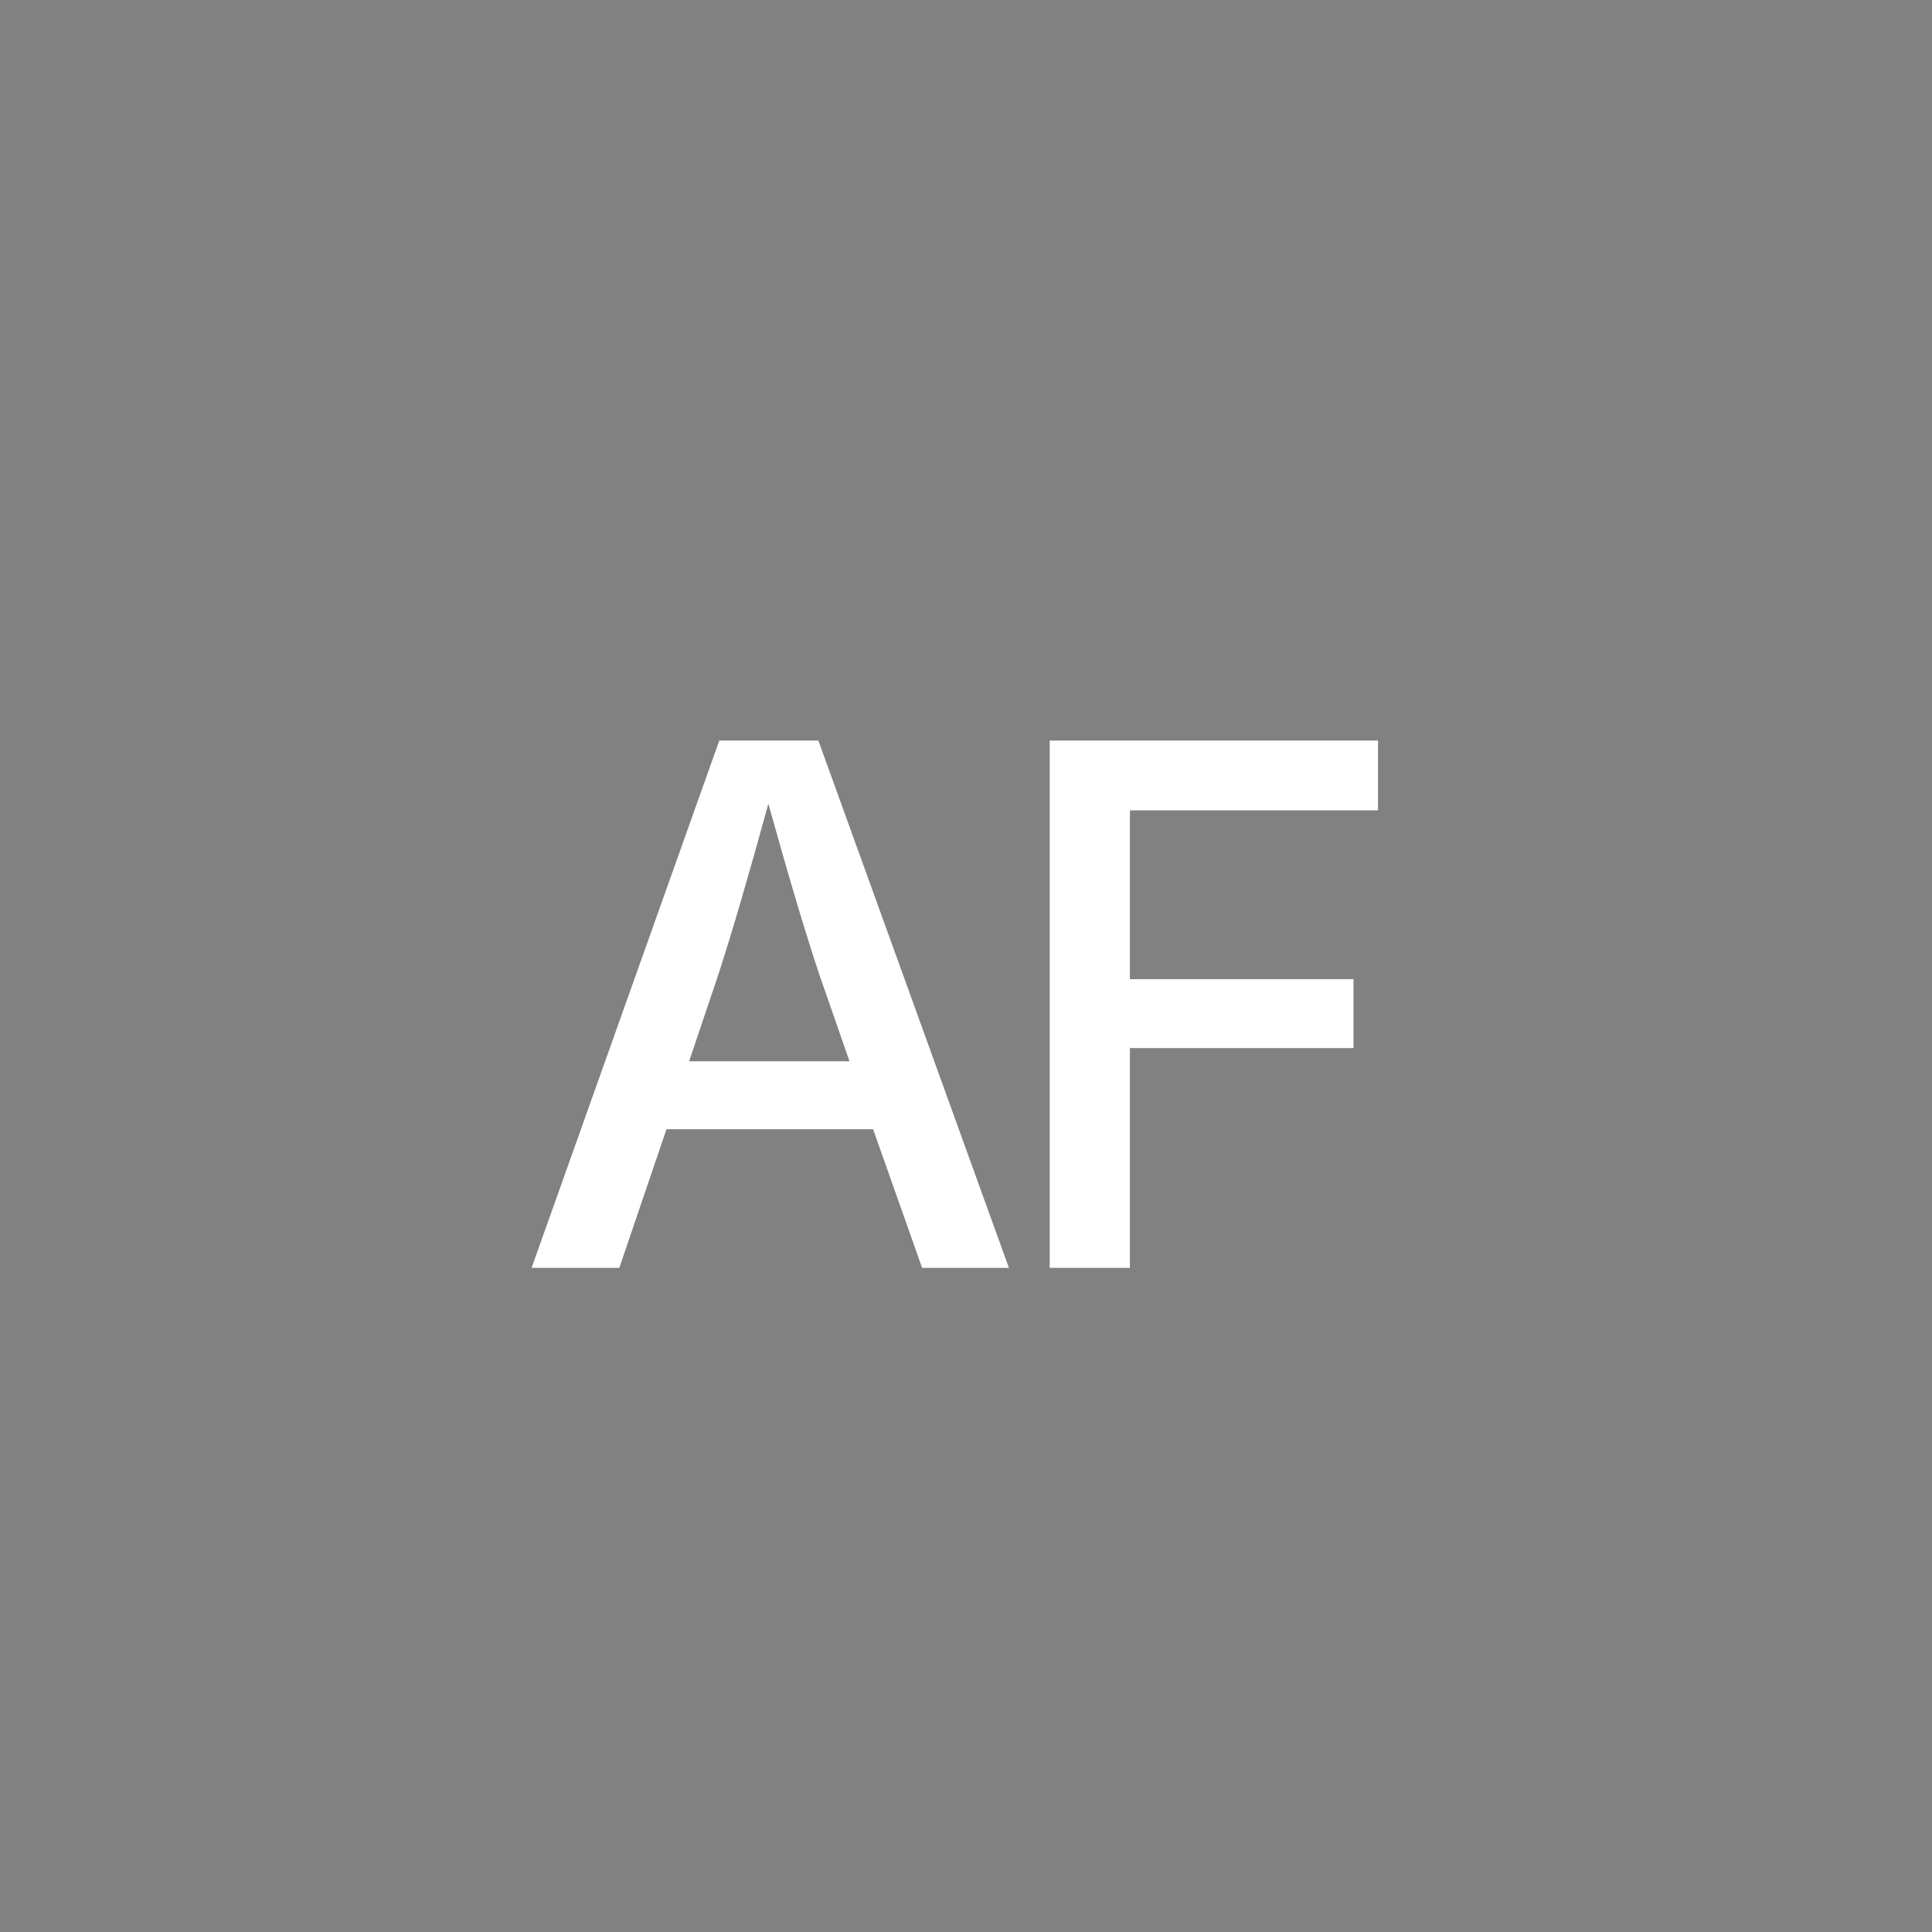
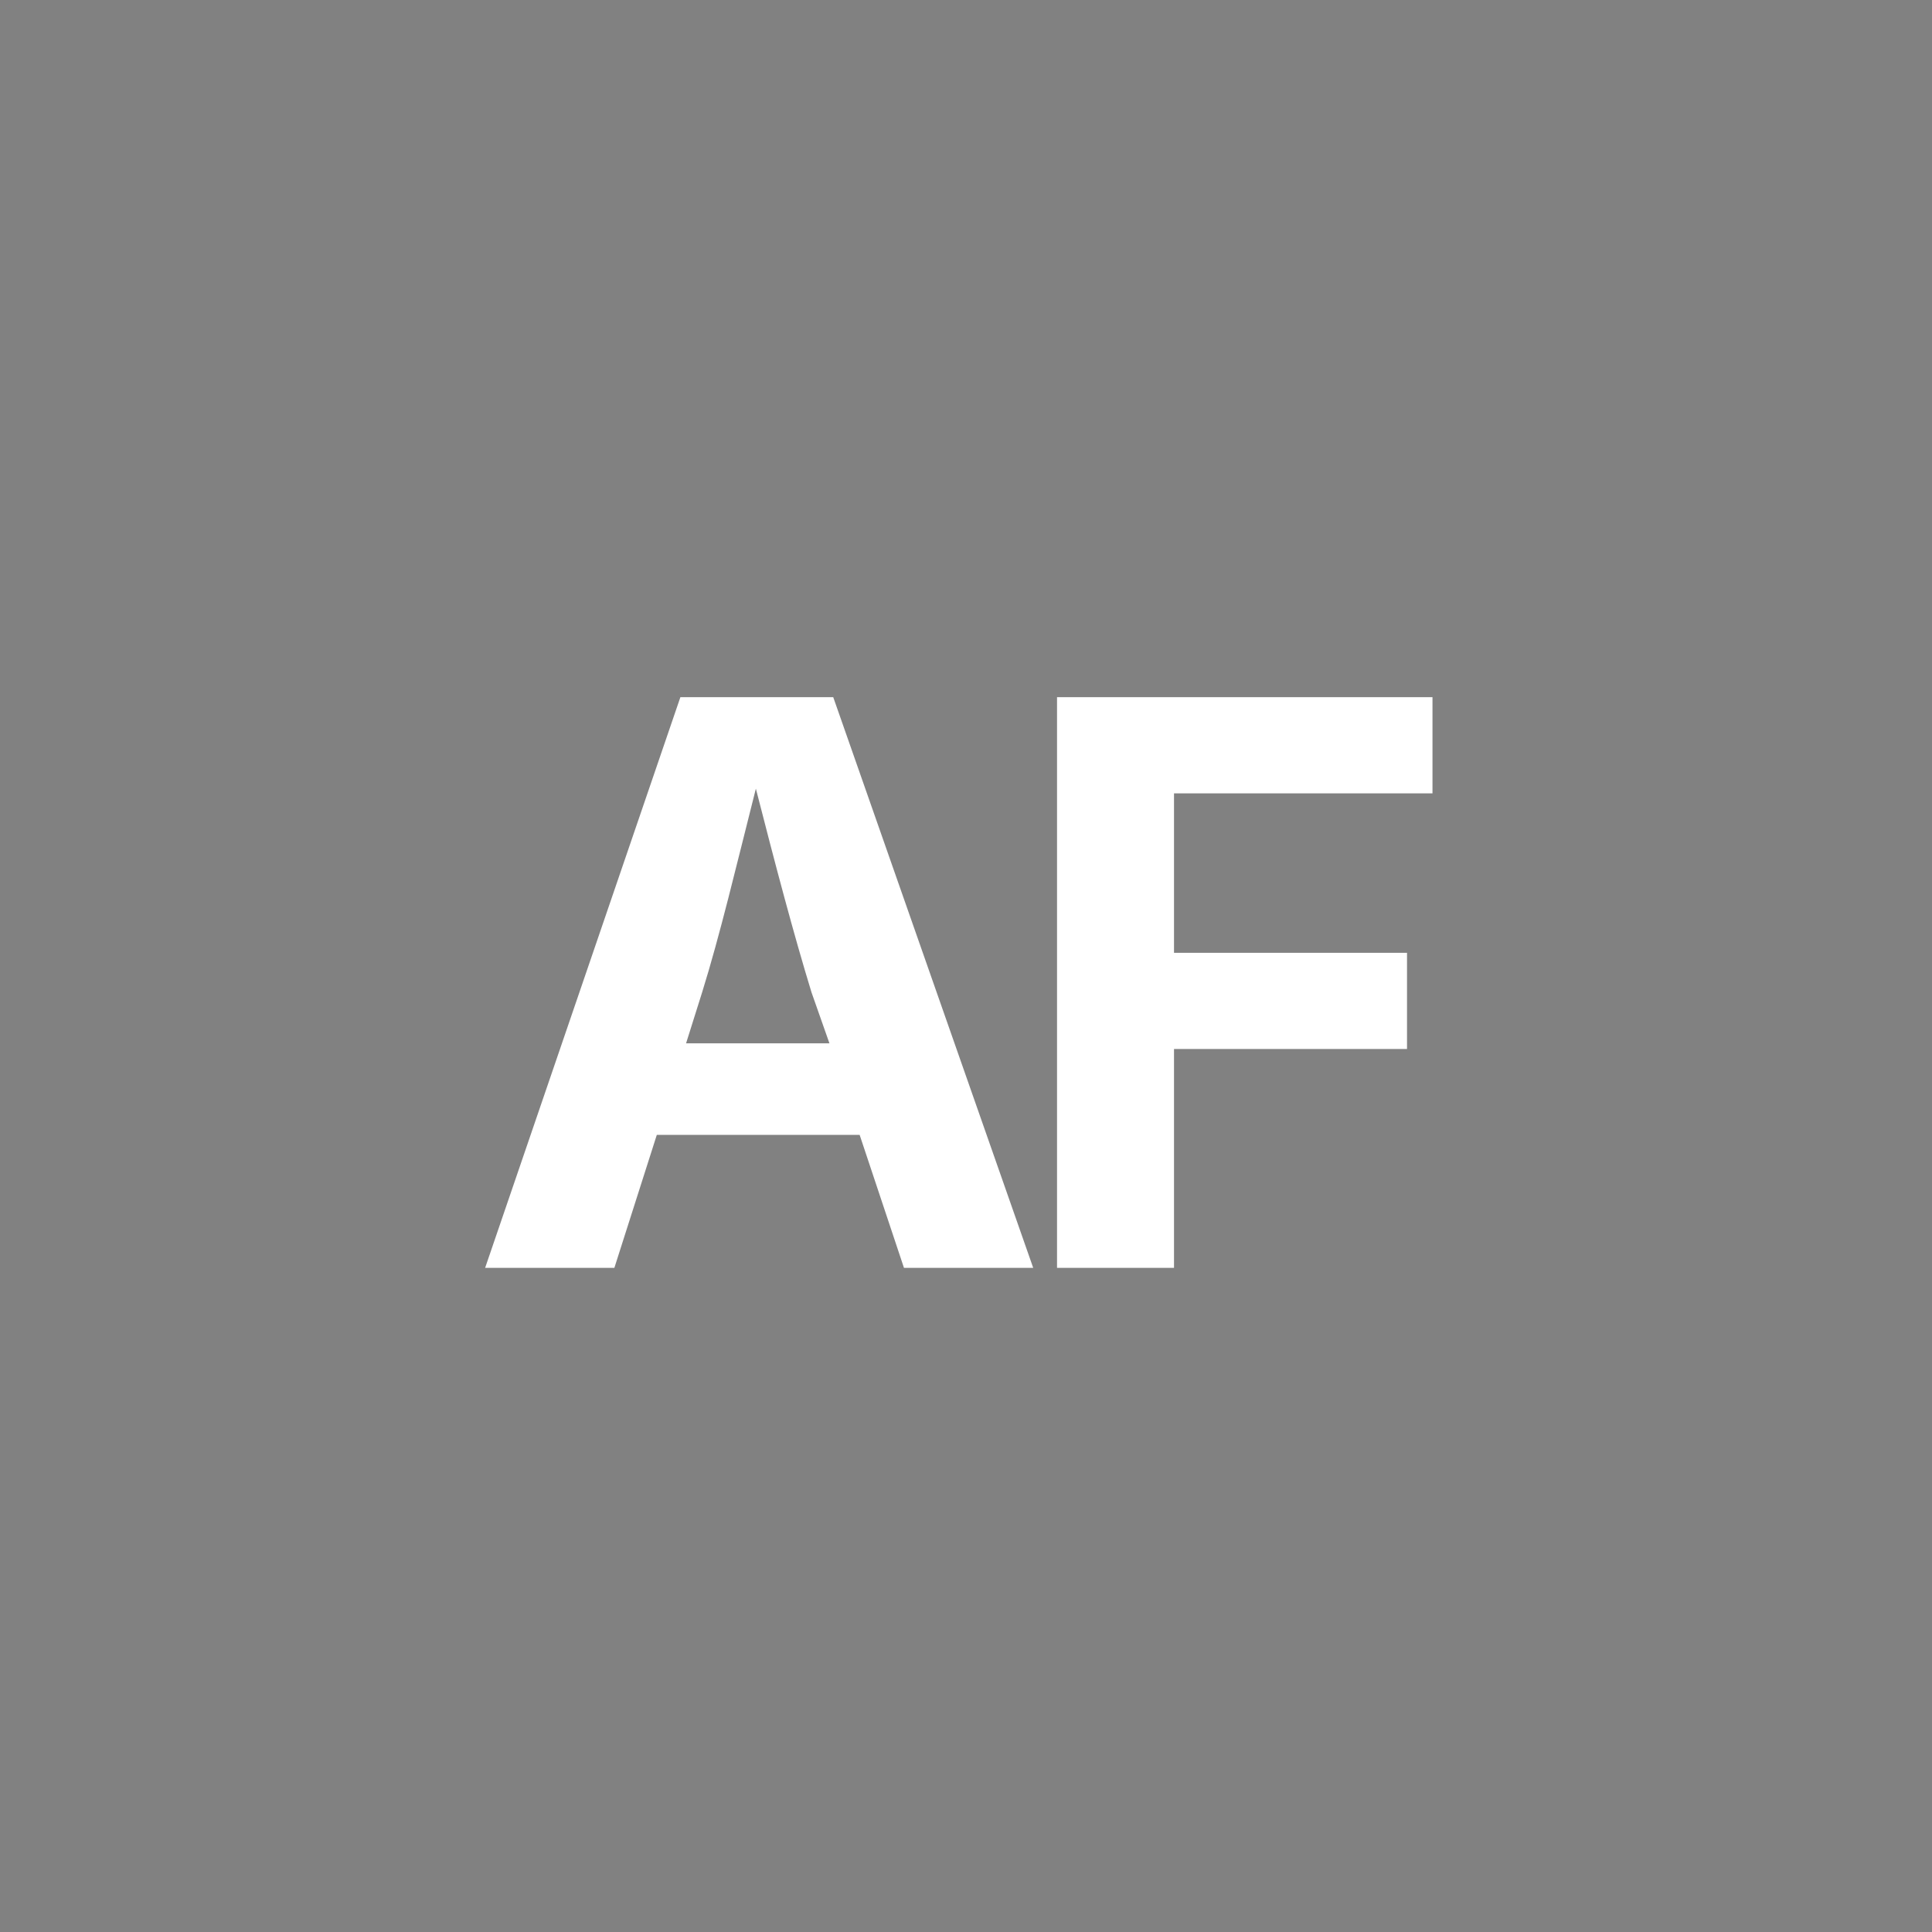
<svg xmlns="http://www.w3.org/2000/svg" viewBox="0 0 32 32" fill="none">
  <rect width="32" height="32" fill="#818181" />
-   <text x="16" y="21" text-anchor="middle" fill="#ffffff" font-family="Inter, Helvetica, Arial, sans-serif" font-size="12" font-weight="500" letter-spacing="-0.05em">AF</text>
+   <text x="16" y="21" text-anchor="middle" fill="#ffffff" font-family="Inter, Helvetica, Arial, sans-serif" font-size="13" font-weight="700" letter-spacing="-0.06em">AF</text>
</svg>
